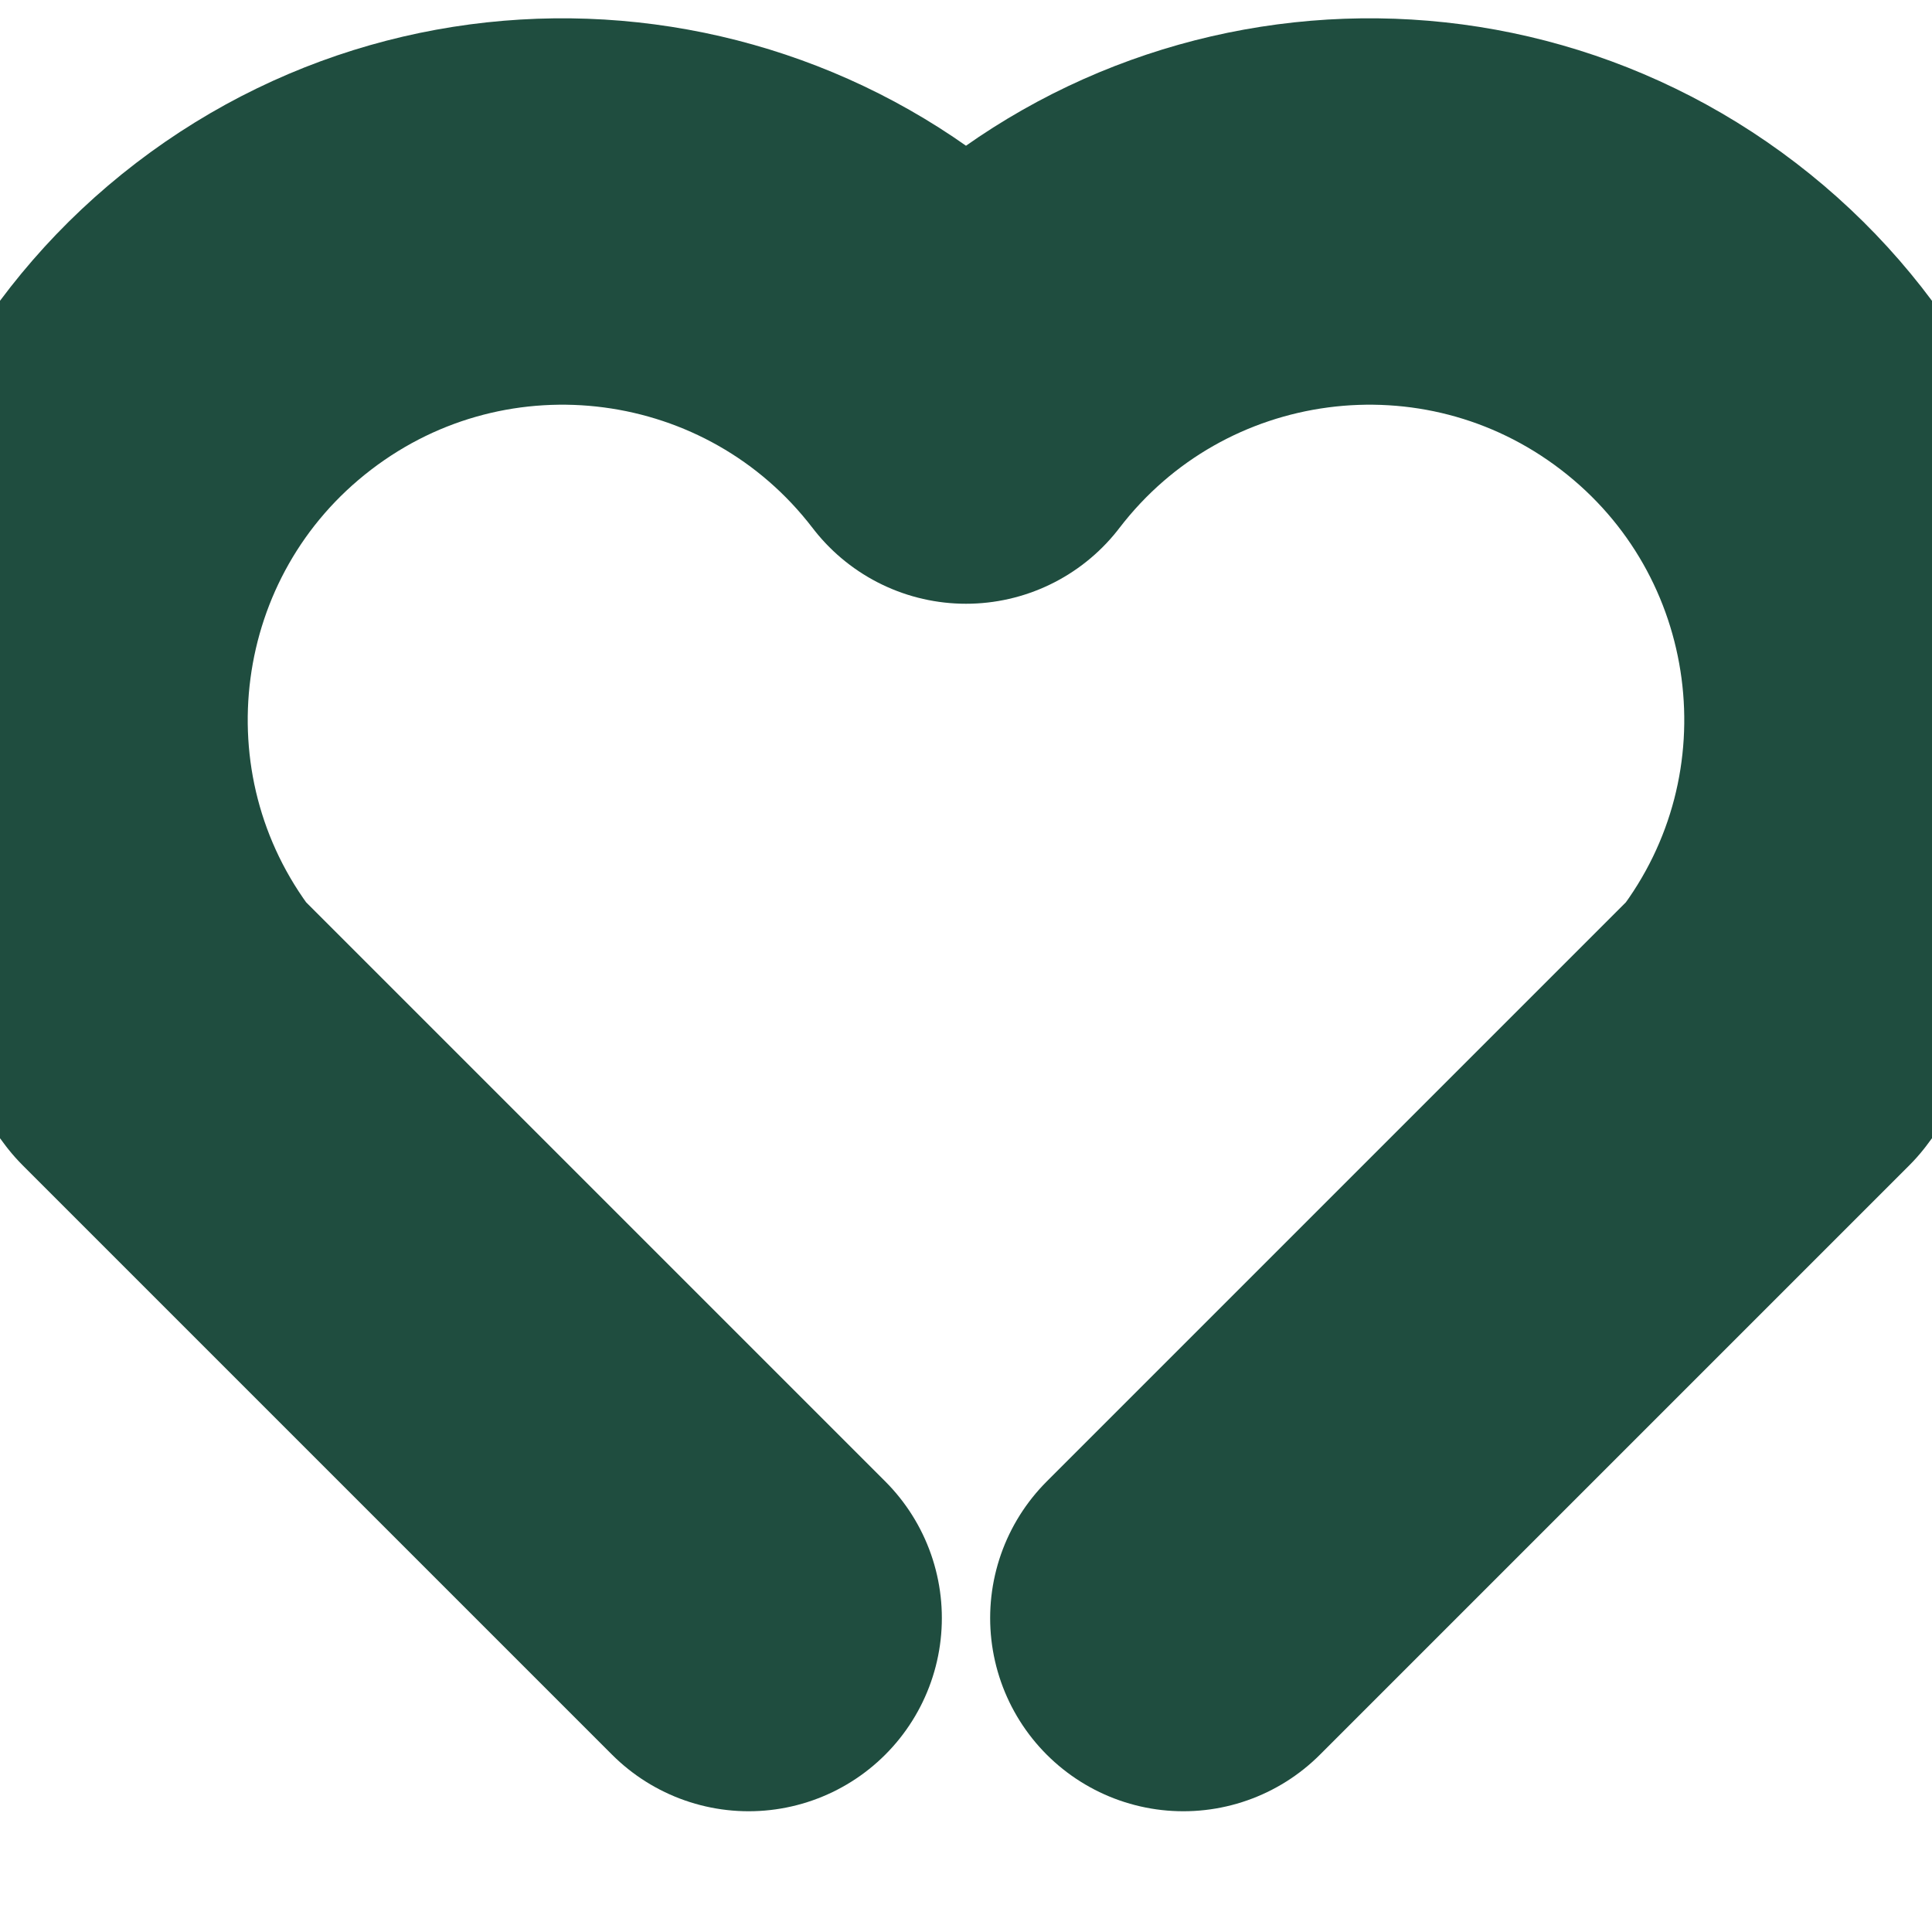
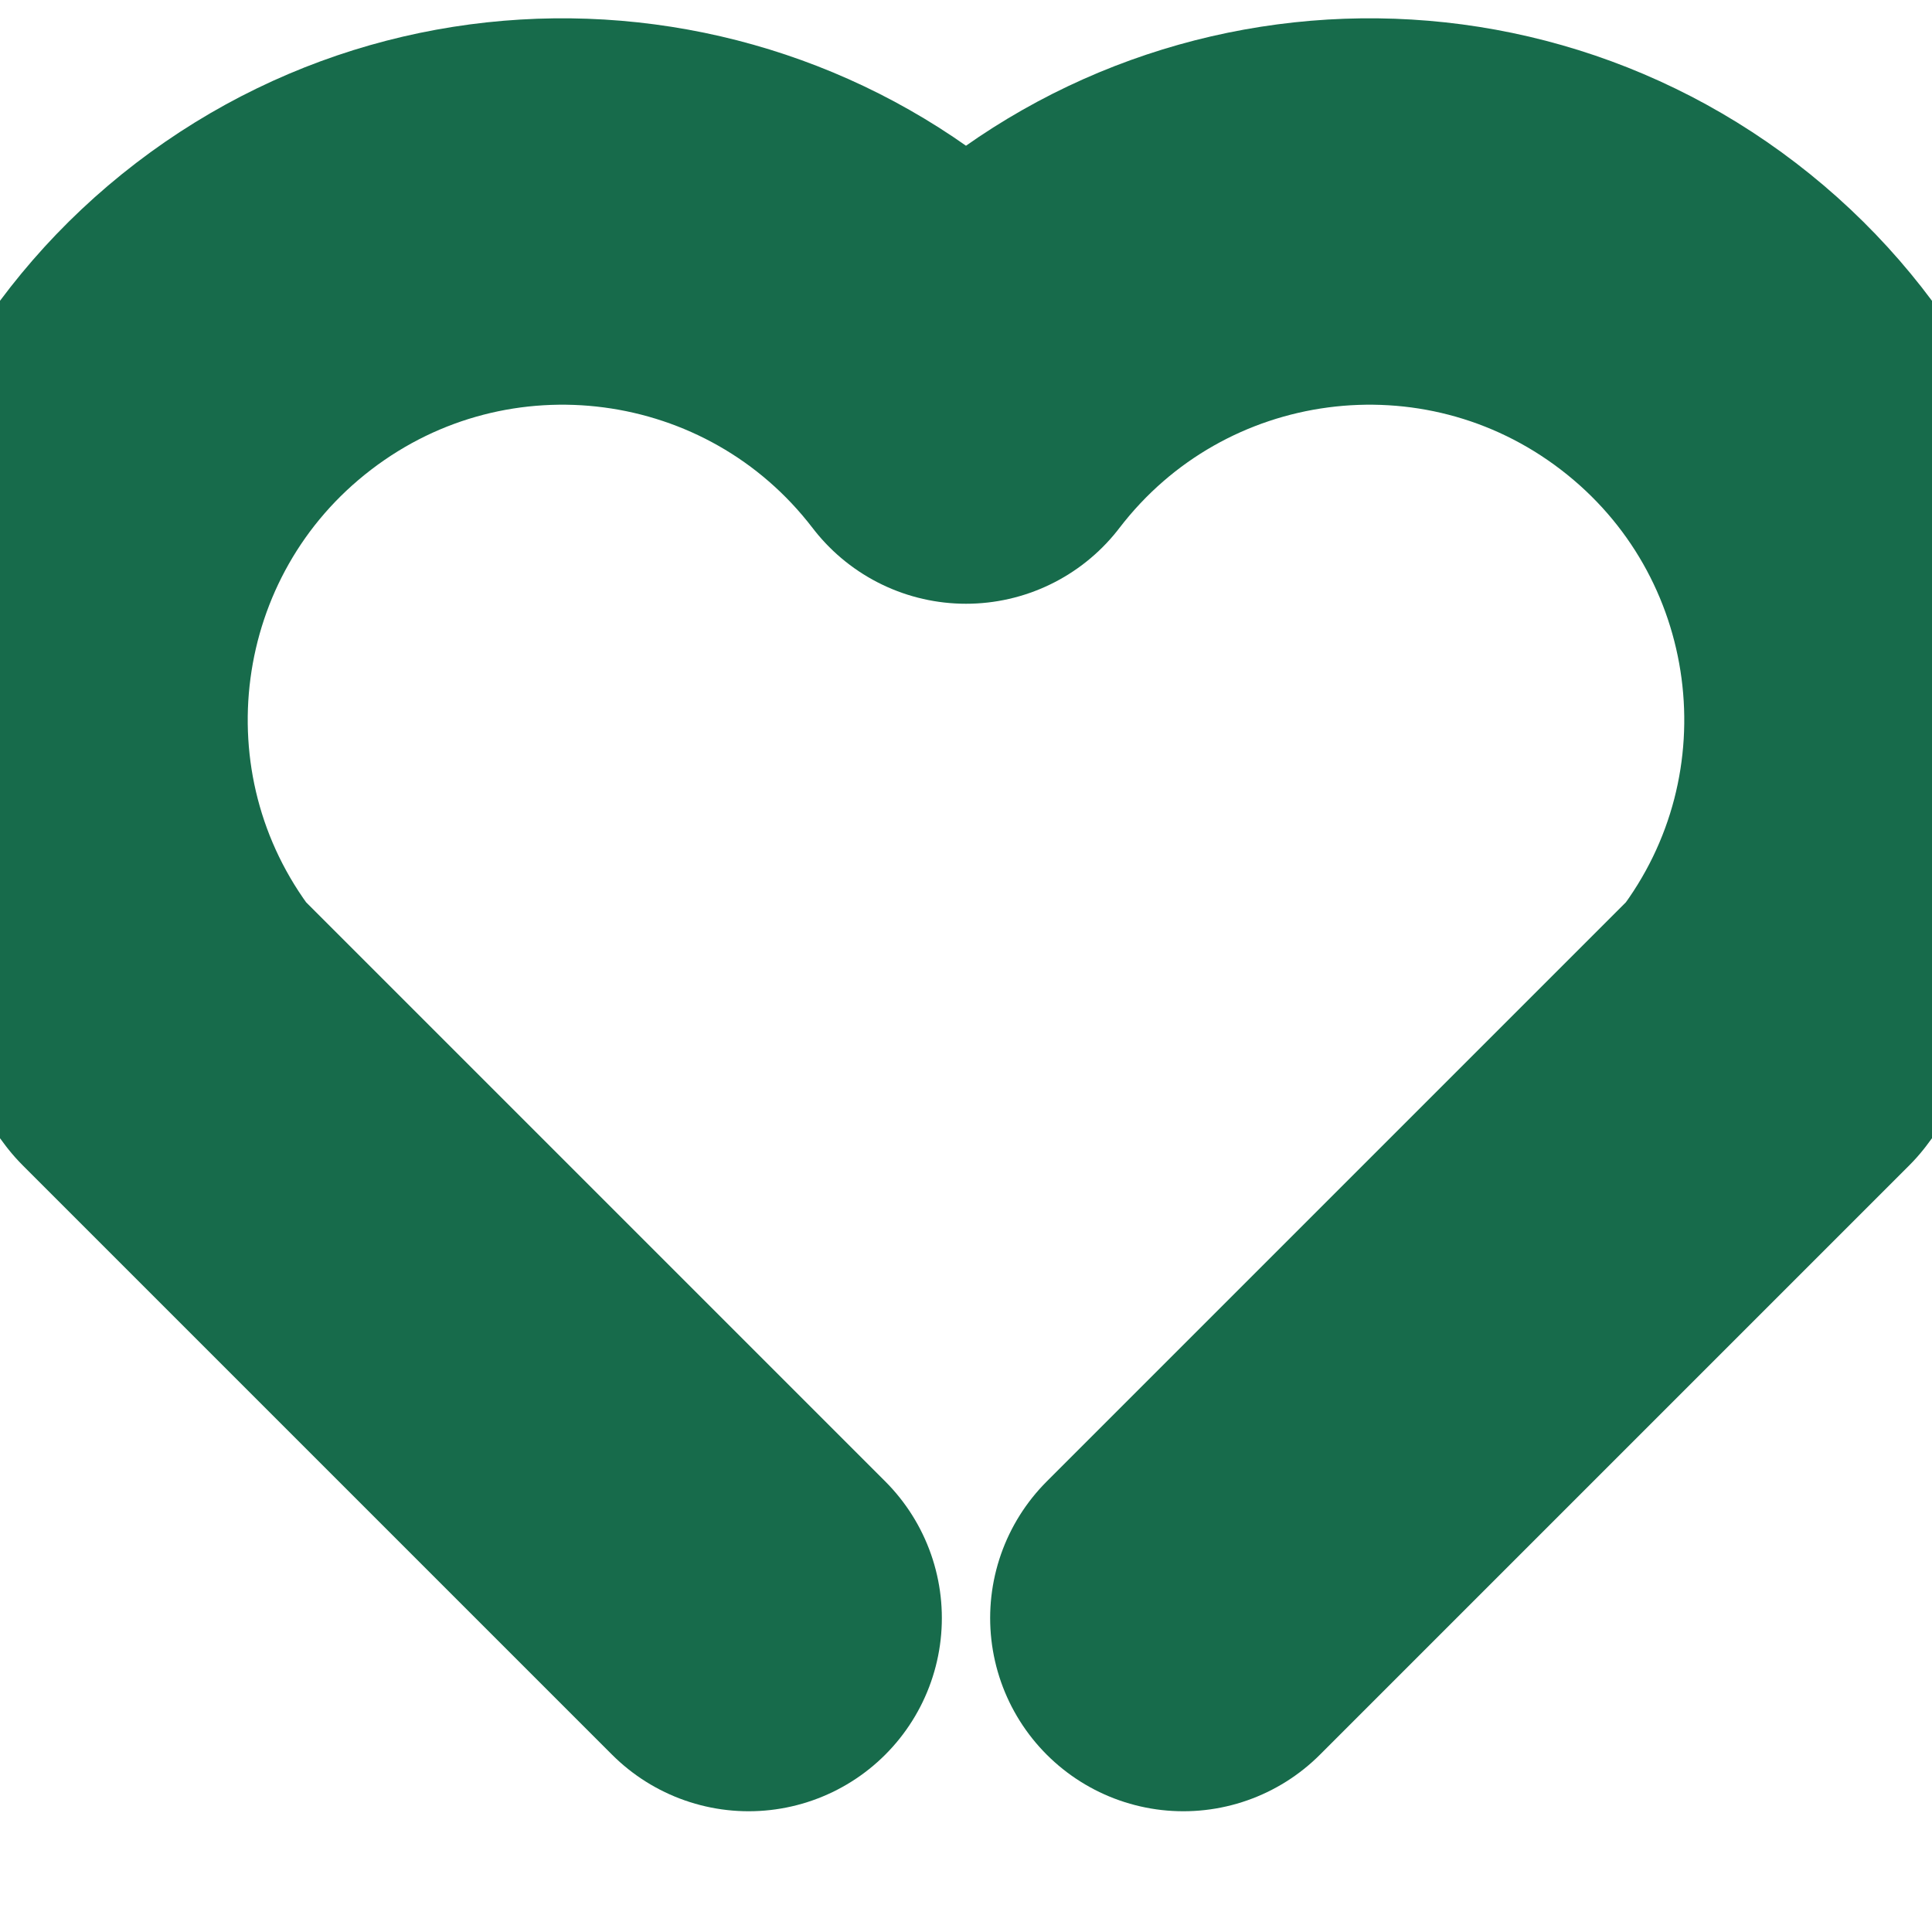
<svg xmlns="http://www.w3.org/2000/svg" width="64" height="64" viewBox="12 16 40 36">
-   <path d="M27.5 47.5L15.3 35.3A9.6 9.6 0 0 1 32 22.5A9.6 9.6 0 0 1 48.7 35.3L36.5 47.5" fill="none" stroke="#1F4D3F" stroke-width="8" stroke-linecap="round" stroke-linejoin="round" />
+   <path d="M27.5 47.5L15.3 35.3A9.6 9.6 0 0 1 32 22.5A9.6 9.6 0 0 1 48.7 35.3L36.5 47.5" fill="none" stroke="#176B4B" stroke-width="8" stroke-linecap="round" stroke-linejoin="round" />
</svg>
